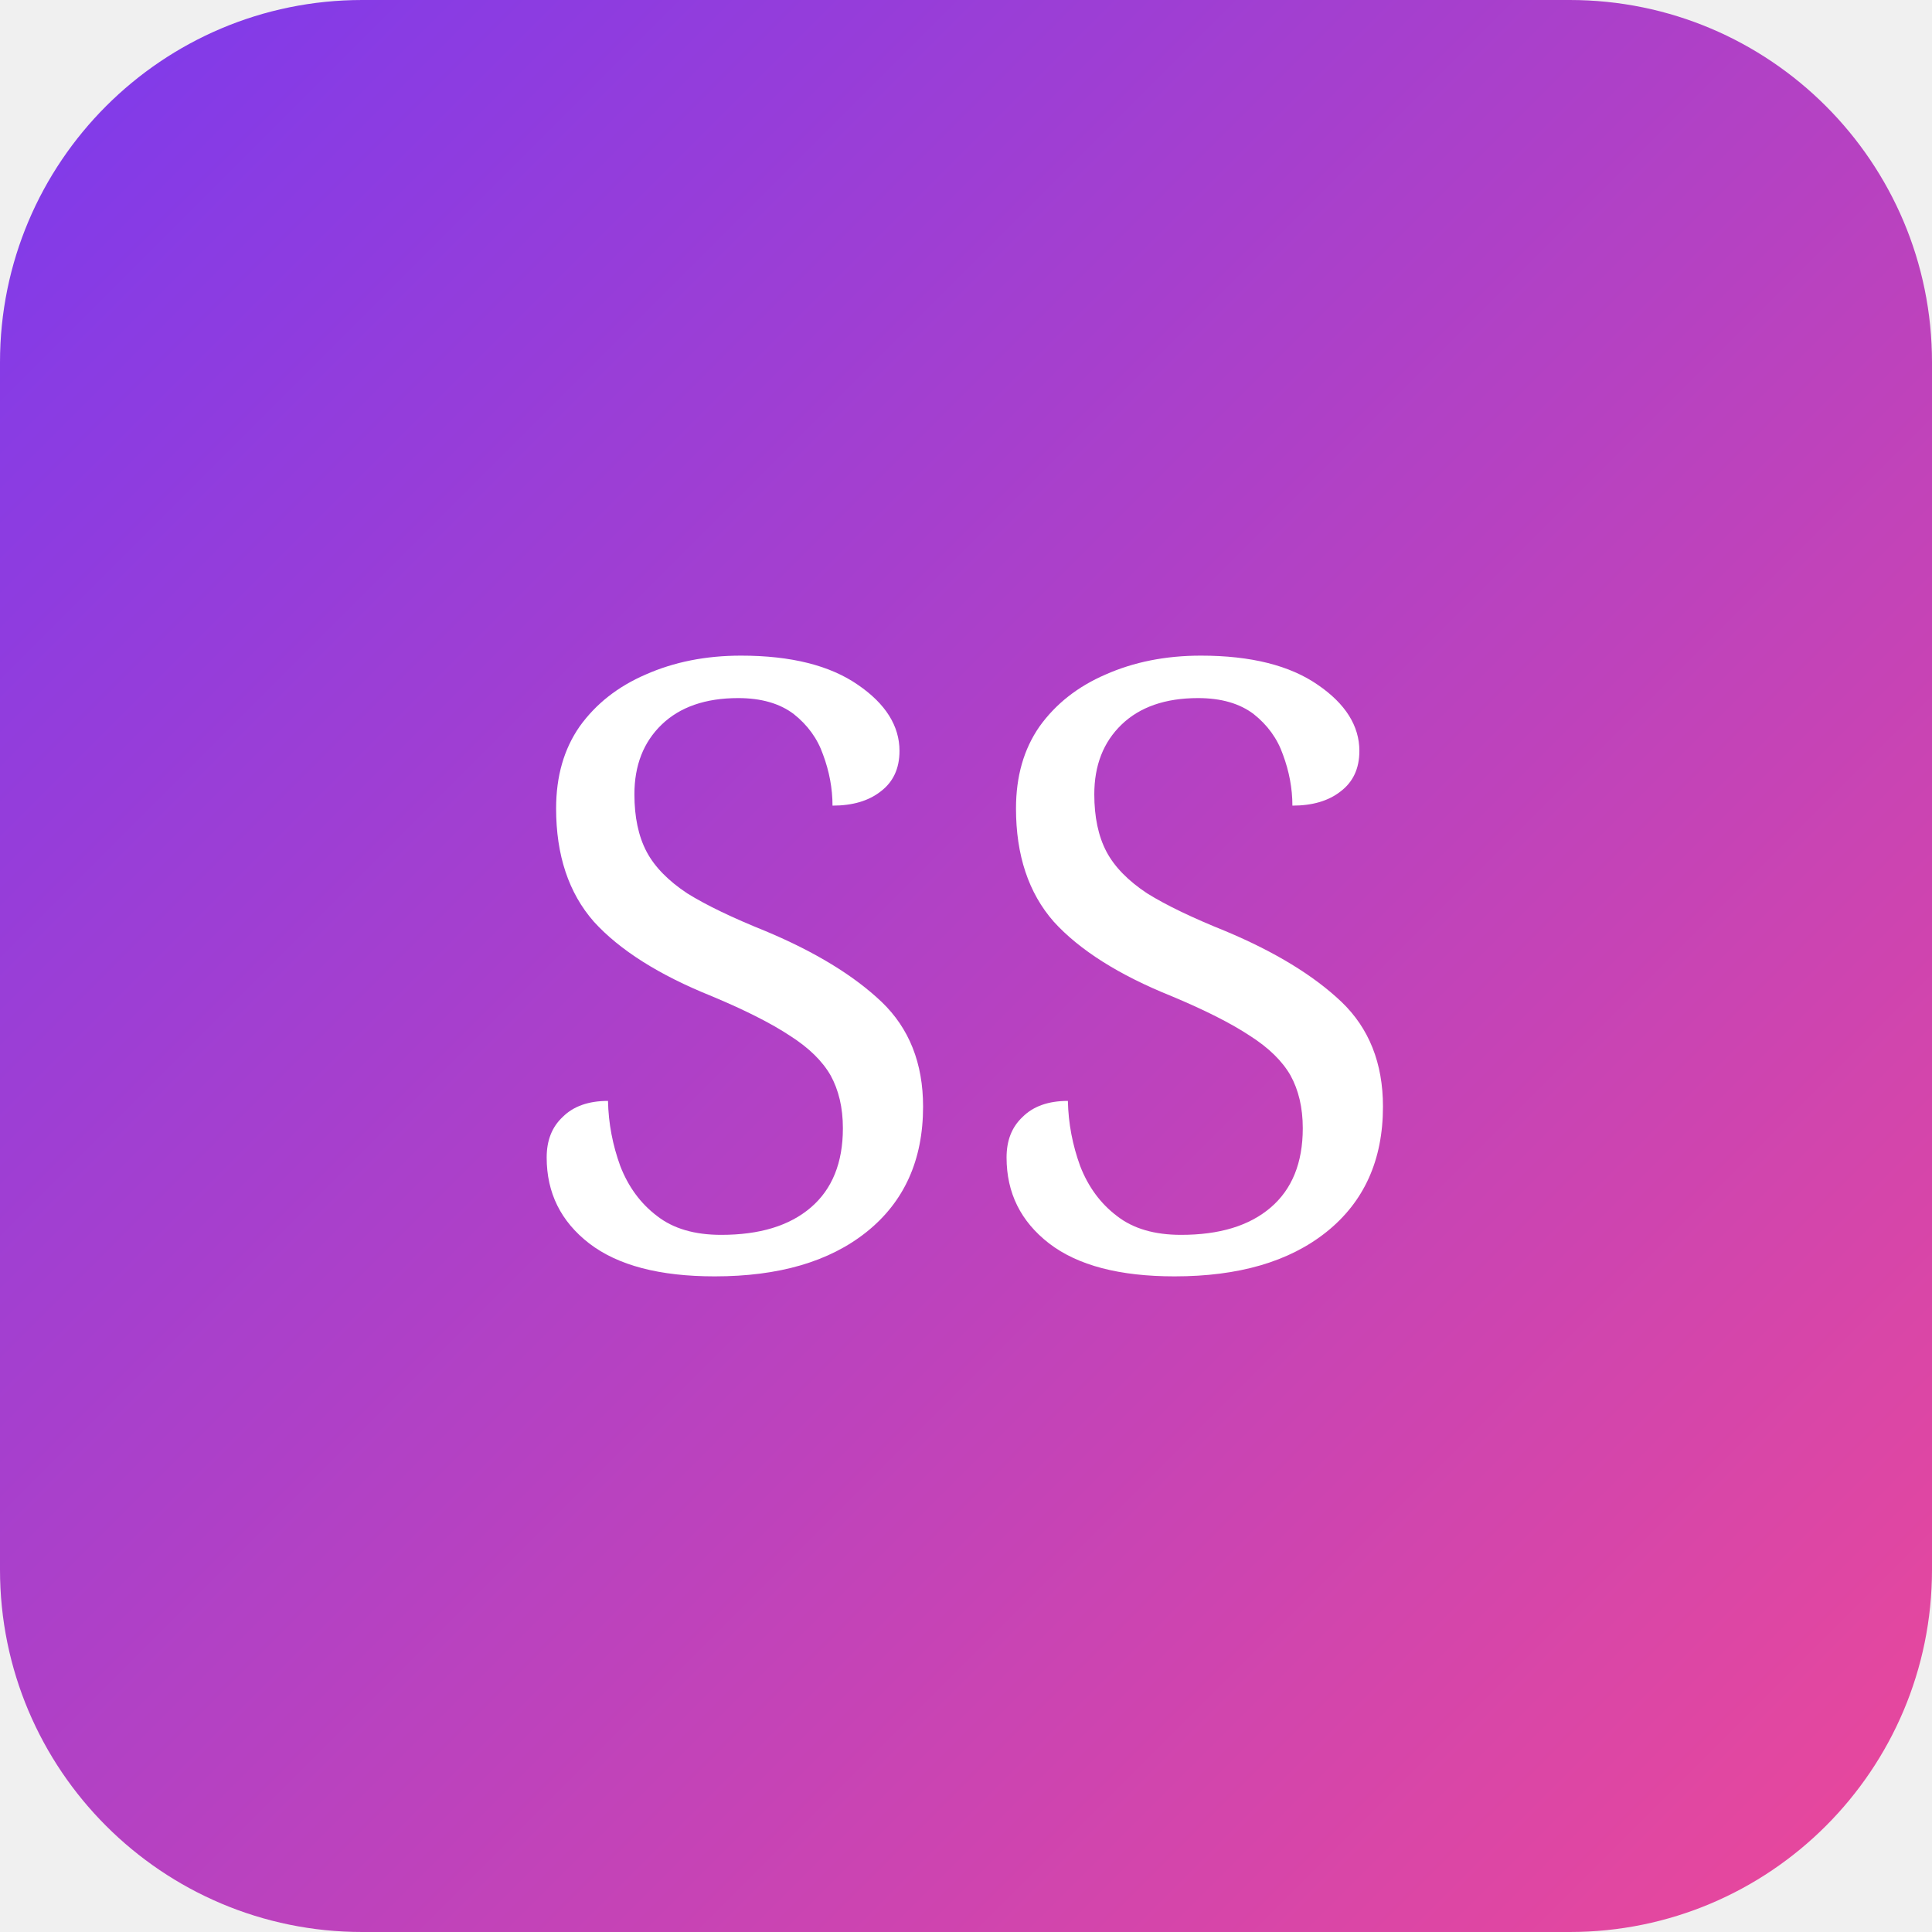
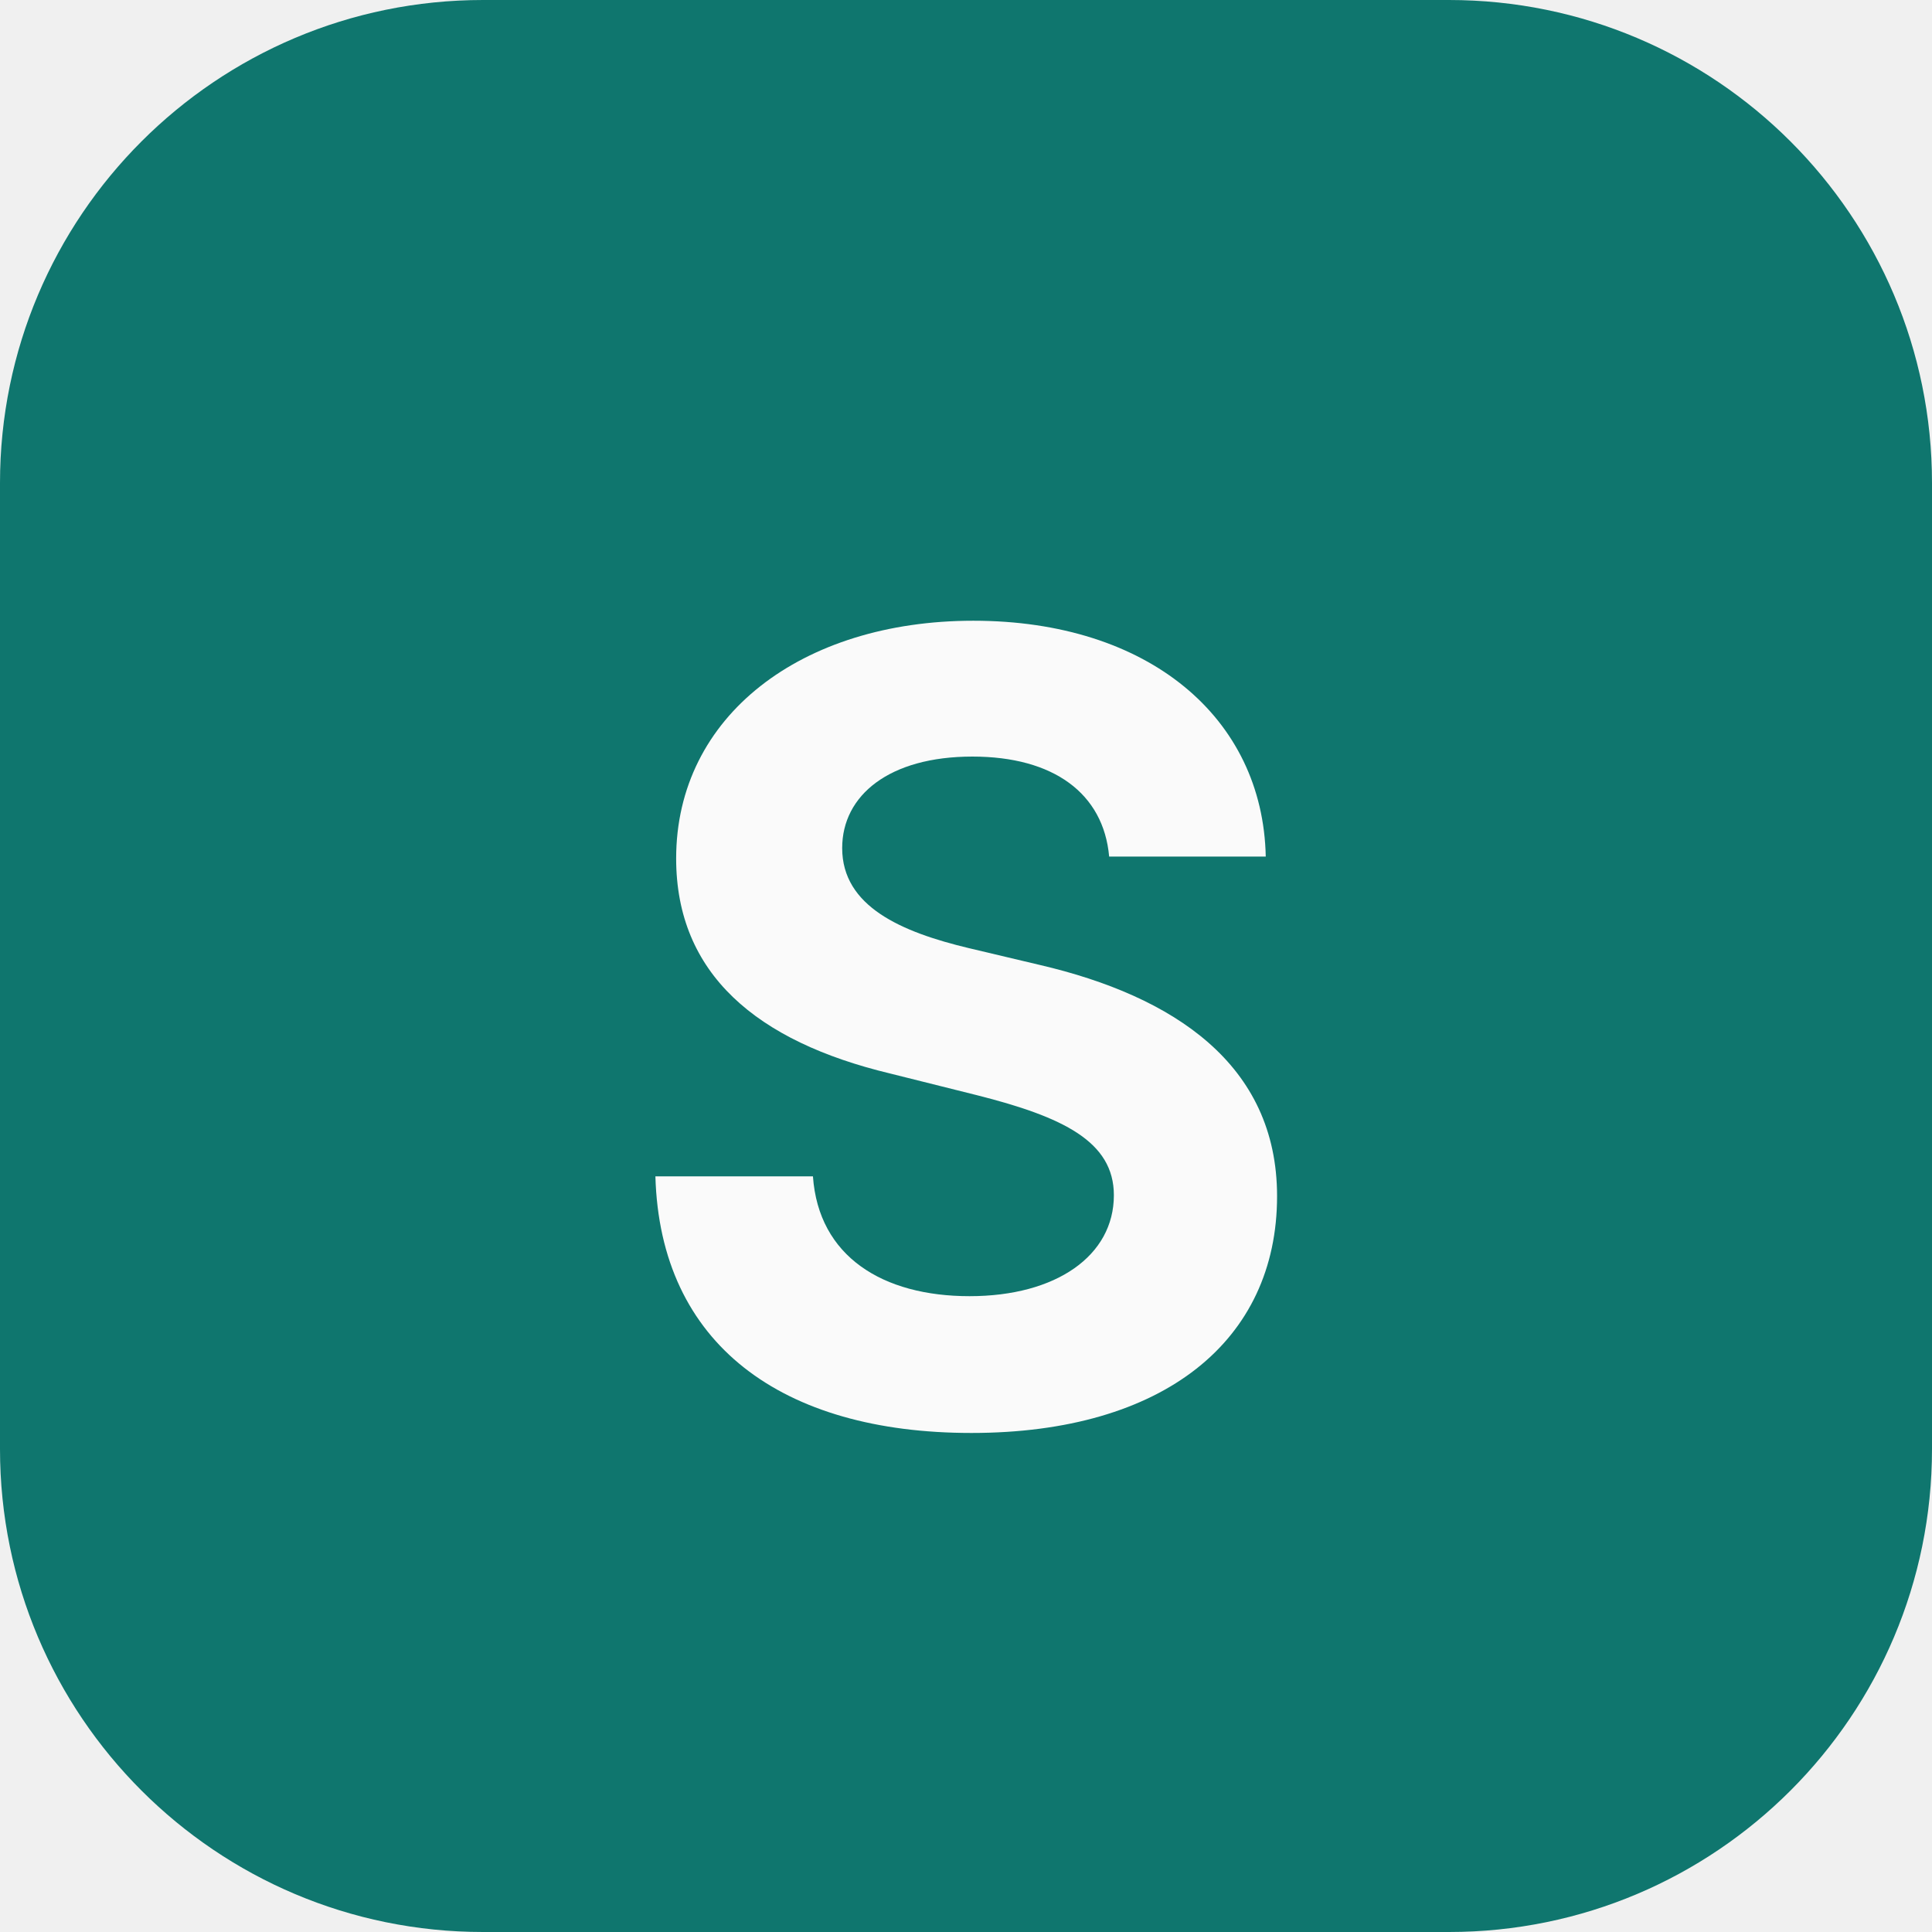
- <svg xmlns="http://www.w3.org/2000/svg" viewBox="0 0 32 32">
-   <defs>
-     <linearGradient id="grad" x1="0%" y1="0%" x2="100%" y2="100%">
-       <stop offset="0%" style="stop-color:#7c3aed" />
-       <stop offset="100%" style="stop-color:#ec4899" />
-     </linearGradient>
-   </defs>
-   <rect width="32" height="32" rx="6" fill="url(#grad)" />
-   <text x="16" y="21" font-family="Georgia, serif" font-size="14" fill="white" text-anchor="middle">SS</text>
+ <svg xmlns="http://www.w3.org/2000/svg" viewBox="0 0 32 32" role="img" aria-label="Shayon Sanyal">
+   <rect width="32" height="32" rx="8" fill="#0F766E" />
+   <text x="16" y="17" text-anchor="middle" dominant-baseline="central" font-family="ui-sans-serif, system-ui, -apple-system, 'Segoe UI', Inter, 'Helvetica Neue', sans-serif" font-size="18" font-weight="700" fill="#FAFAFA" letter-spacing="-0.06em">S</text>
</svg>
